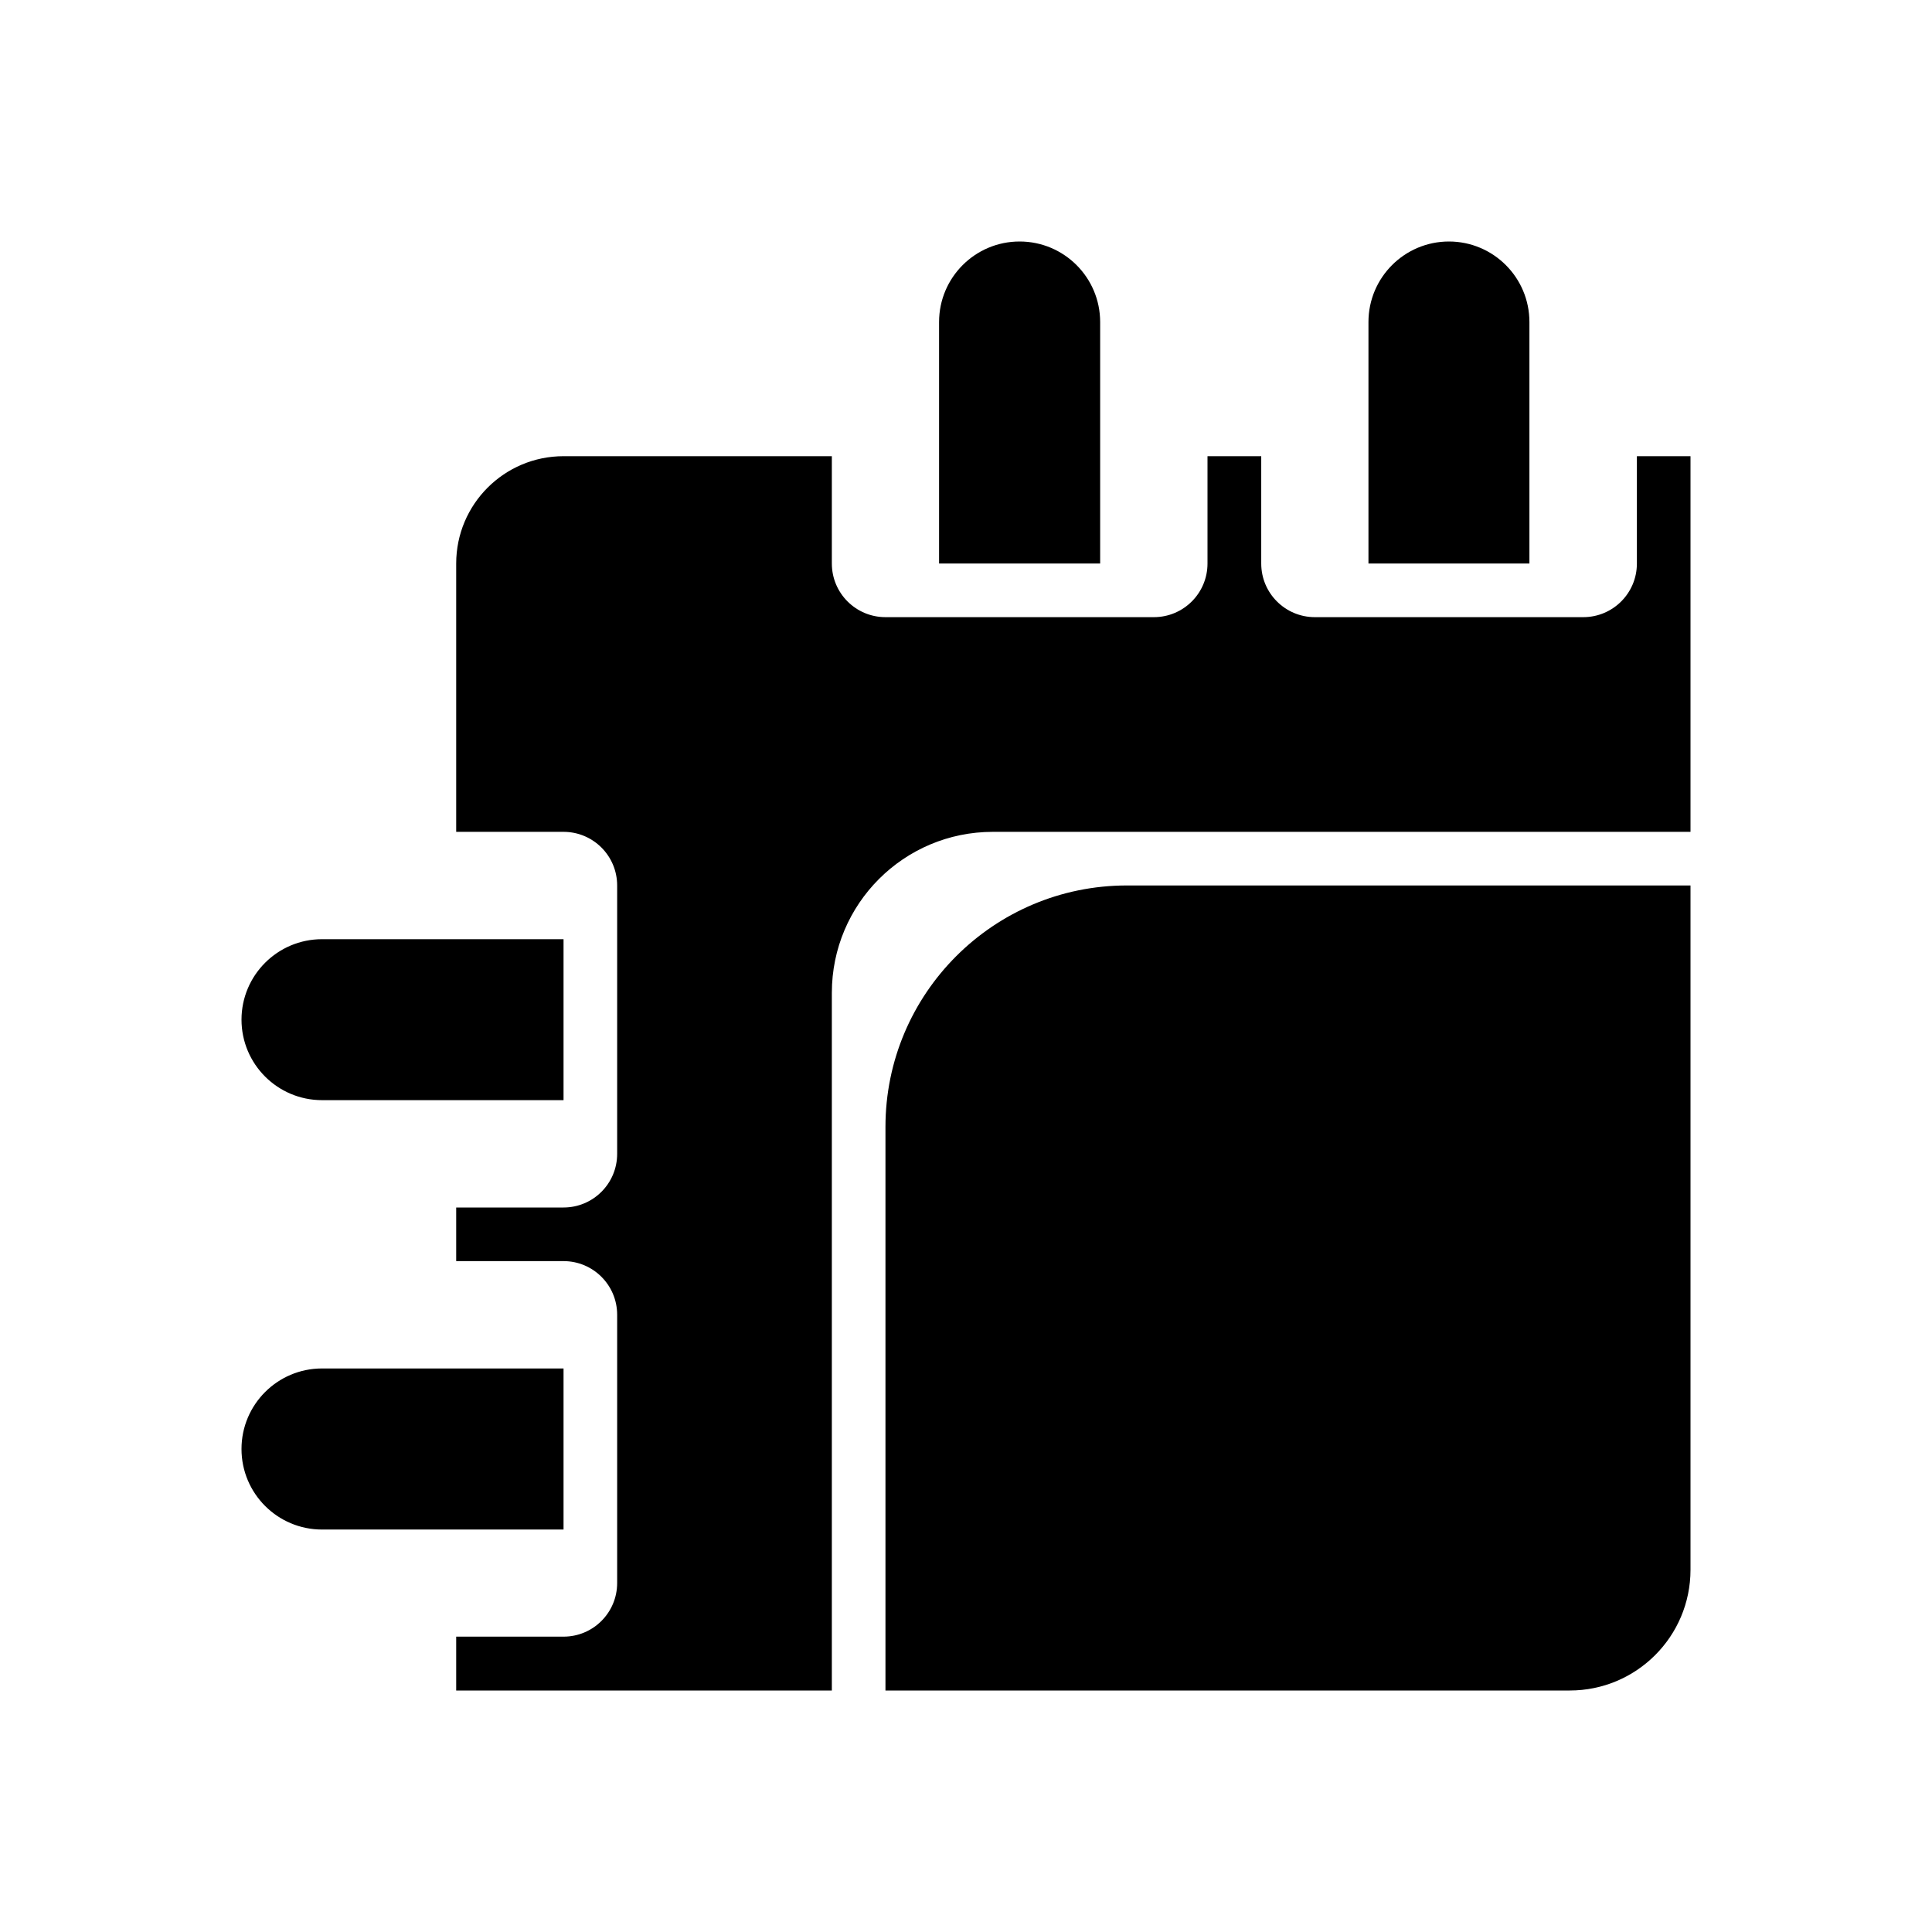
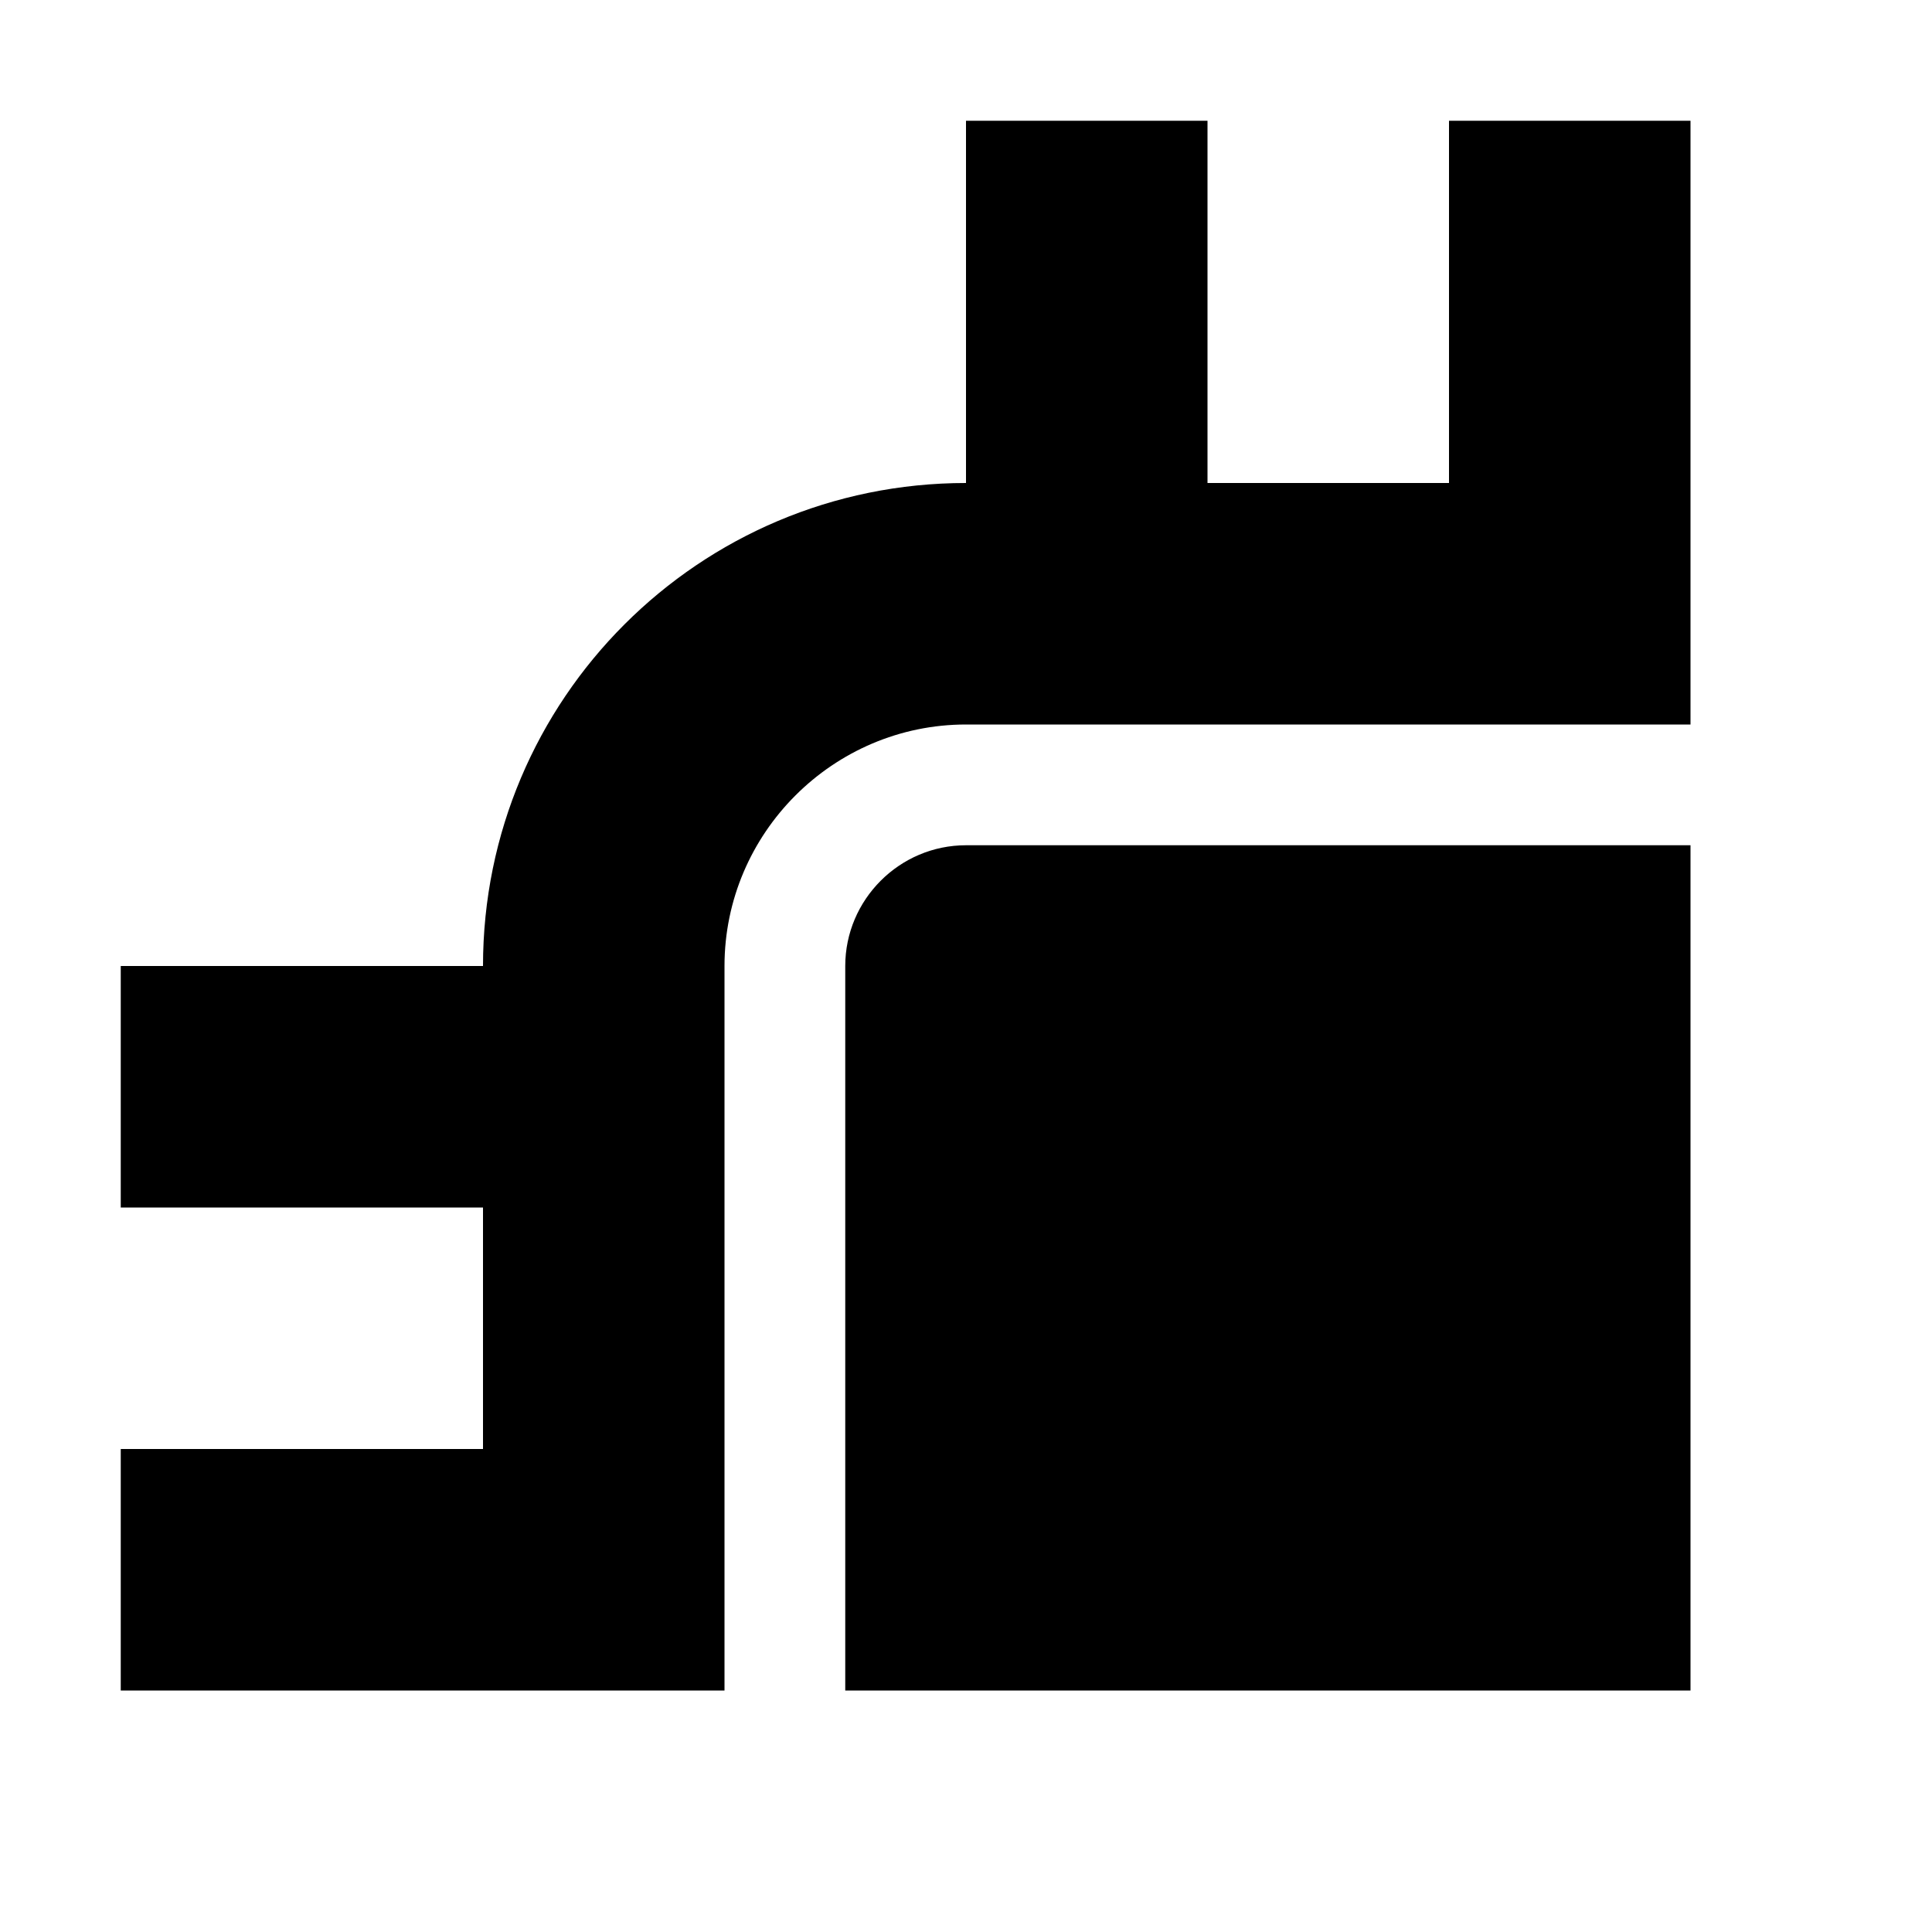
<svg xmlns="http://www.w3.org/2000/svg" id="Layer_1" data-name="Layer 1" viewBox="0 0 16 16">
-   <path class="cls-1" d="M13,14H7.333V9.333a2,2,0,0,1,2-2H14V13A1,1,0,0,1,13,14ZM12,2h0a.667.667,0,0,0-.667.667v2h1.333v-2A.667.667,0,0,0,12,2ZM8.444,2h0a.667.667,0,0,0-.667.667v2H9.111v-2A.667.667,0,0,0,8.444,2ZM2,8.444v0a.667.667,0,0,0,.667.667h2V7.778h-2A.667.667,0,0,0,2,8.444ZM2,12H2a.667.667,0,0,0,.667.667h2V11.333h-2A.667.667,0,0,0,2,12ZM13.556,3.778v.889a.444.444,0,0,1-.444.444H10.889a.444.444,0,0,1-.444-.444V3.778H10v.889a.444.444,0,0,1-.444.444H7.333a.444.444,0,0,1-.444-.444V3.778H4.667a.889.889,0,0,0-.889.889V6.889h.889a.444.444,0,0,1,.444.444V9.556A.444.444,0,0,1,4.667,10H3.778v.444h.889a.444.444,0,0,1,.444.444v2.222a.444.444,0,0,1-.444.444H3.778V14H6.889V8.222A1.333,1.333,0,0,1,8.222,6.889H14V3.778Z" />
+   <path class="cls-1" d="M8,7h6v7h-7v-6c0-.55.45-1,1-1ZM12,1v3h-2V1h-2v3c-2.21,0-4,1.79-4,4H1v2h3v2H1v2h5v-6c0-1.1.9-2,2-2h6V1h-2Z" />
</svg>
